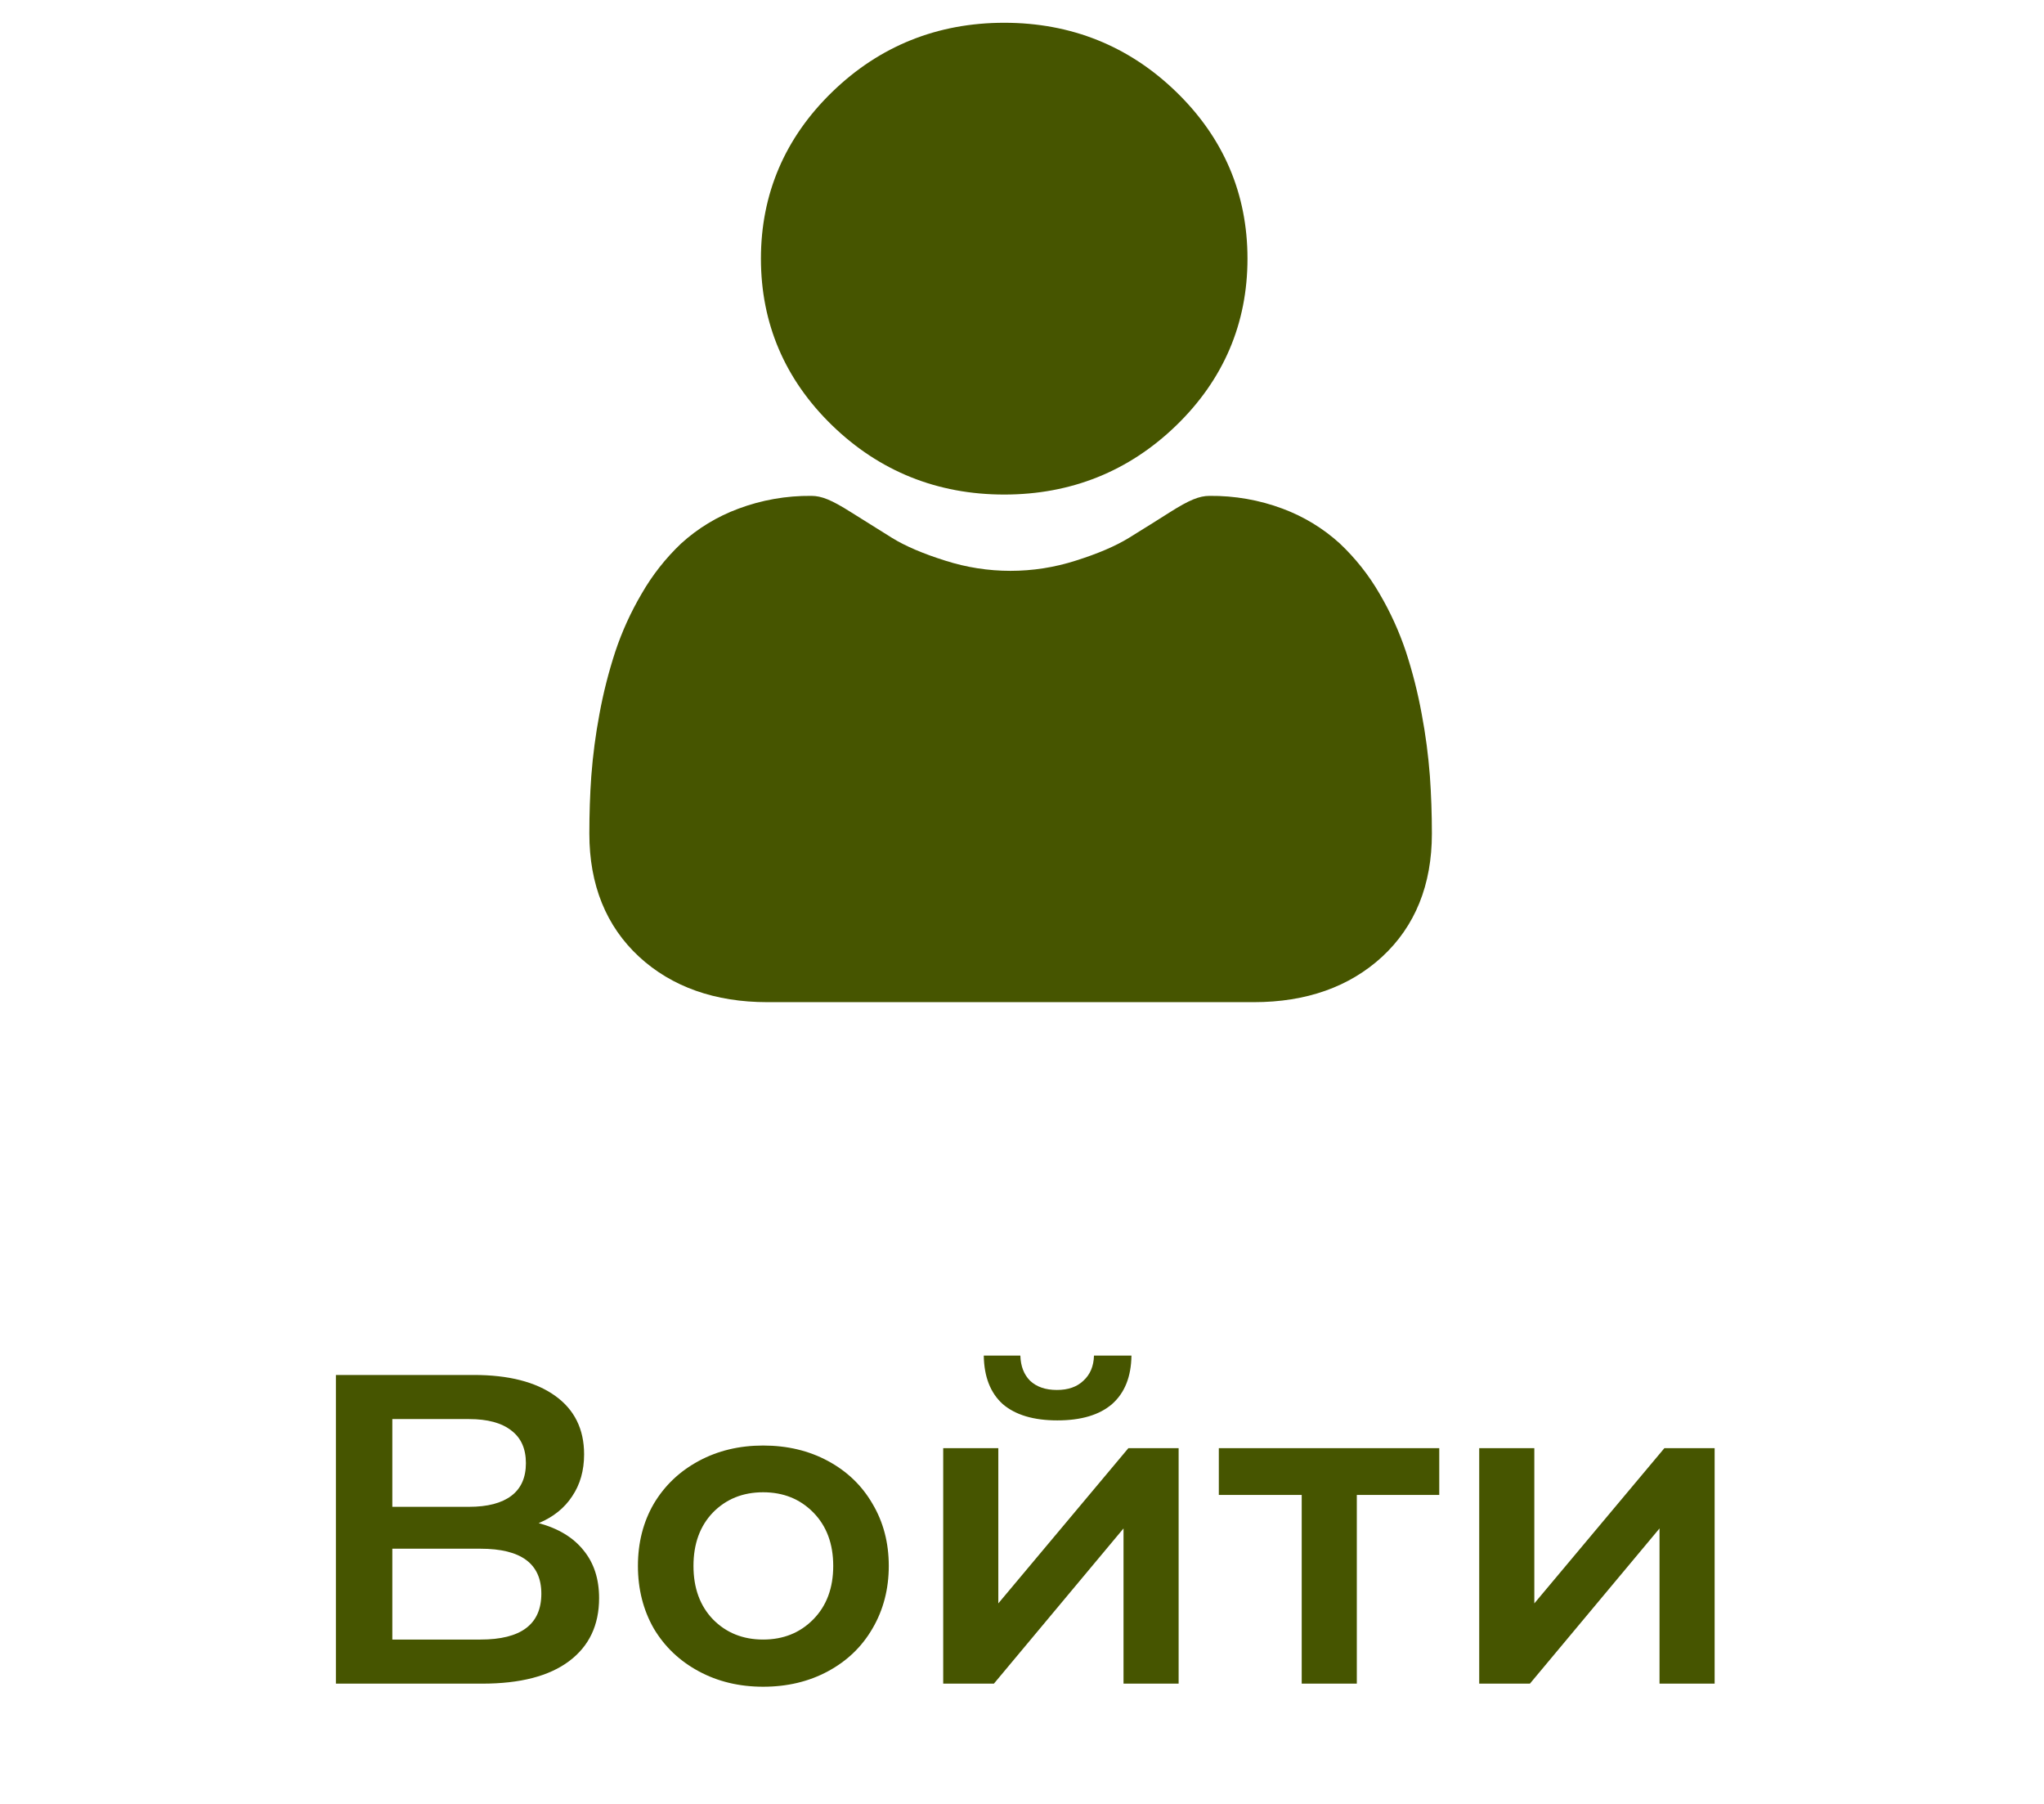
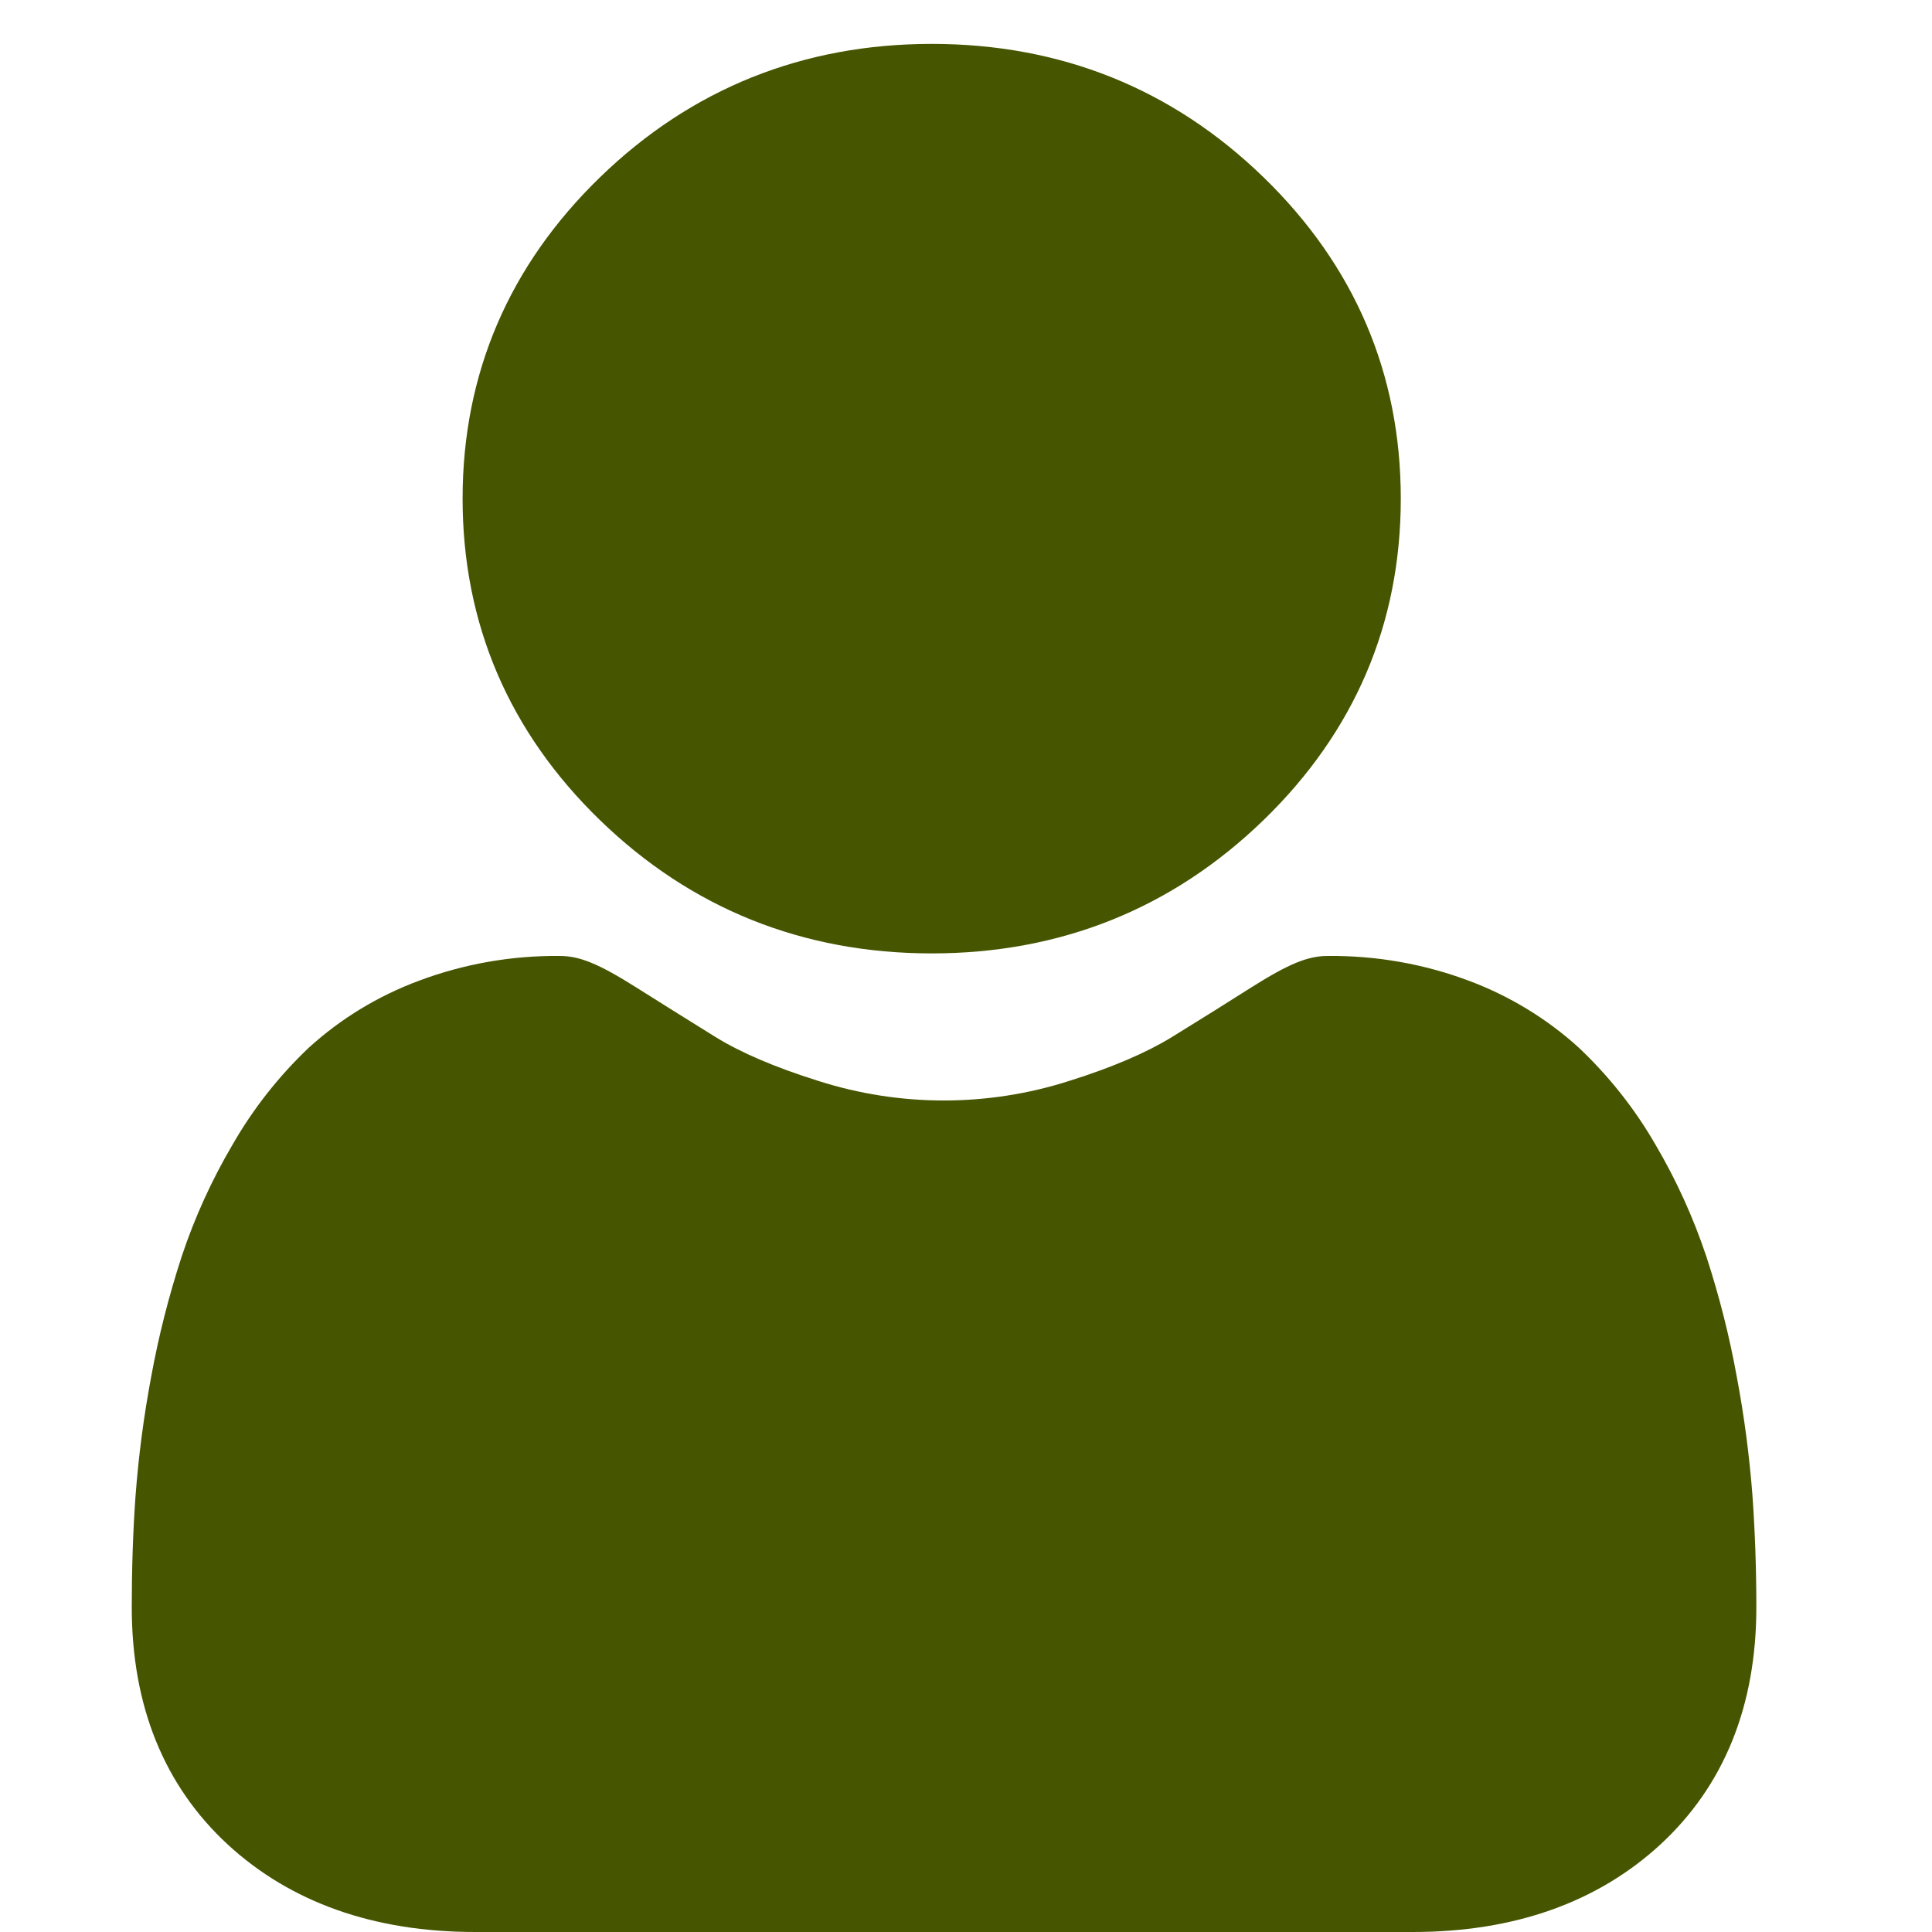
- <svg xmlns="http://www.w3.org/2000/svg" width="51" height="45" viewBox="0 0 51 45" fill="none">
-   <path d="M13.441 37.996C13.932 38.128 14.306 38.355 14.563 38.678C14.82 38.993 14.948 39.389 14.948 39.866C14.948 40.541 14.699 41.065 14.2 41.439C13.701 41.813 12.979 42 12.033 42H8.381V34.3H11.824C12.689 34.3 13.364 34.472 13.848 34.817C14.332 35.162 14.574 35.649 14.574 36.28C14.574 36.683 14.475 37.032 14.277 37.325C14.086 37.618 13.808 37.842 13.441 37.996ZM9.789 37.589H11.703C12.165 37.589 12.517 37.497 12.759 37.314C13.001 37.131 13.122 36.859 13.122 36.5C13.122 36.141 13.001 35.869 12.759 35.686C12.517 35.495 12.165 35.4 11.703 35.4H9.789V37.589ZM11.989 40.9C13.001 40.9 13.507 40.519 13.507 39.756C13.507 39.008 13.001 38.634 11.989 38.634H9.789V40.9H11.989ZM19.041 42.077C18.447 42.077 17.912 41.949 17.435 41.692C16.958 41.435 16.584 41.08 16.313 40.625C16.049 40.163 15.917 39.642 15.917 39.063C15.917 38.484 16.049 37.967 16.313 37.512C16.584 37.057 16.958 36.702 17.435 36.445C17.912 36.188 18.447 36.06 19.041 36.06C19.642 36.06 20.181 36.188 20.658 36.445C21.135 36.702 21.505 37.057 21.769 37.512C22.04 37.967 22.176 38.484 22.176 39.063C22.176 39.642 22.04 40.163 21.769 40.625C21.505 41.08 21.135 41.435 20.658 41.692C20.181 41.949 19.642 42.077 19.041 42.077ZM19.041 40.9C19.547 40.9 19.965 40.731 20.295 40.394C20.625 40.057 20.79 39.613 20.79 39.063C20.79 38.513 20.625 38.069 20.295 37.732C19.965 37.395 19.547 37.226 19.041 37.226C18.535 37.226 18.117 37.395 17.787 37.732C17.464 38.069 17.303 38.513 17.303 39.063C17.303 39.613 17.464 40.057 17.787 40.394C18.117 40.731 18.535 40.9 19.041 40.9ZM23.534 36.126H24.909V39.998L28.154 36.126H29.408V42H28.033V38.128L24.799 42H23.534V36.126ZM26.383 35.433C25.789 35.433 25.335 35.297 25.019 35.026C24.711 34.747 24.554 34.344 24.546 33.816H25.459C25.467 34.08 25.547 34.289 25.701 34.443C25.863 34.597 26.086 34.674 26.372 34.674C26.651 34.674 26.871 34.597 27.032 34.443C27.201 34.289 27.289 34.08 27.296 33.816H28.231C28.224 34.344 28.063 34.747 27.747 35.026C27.432 35.297 26.977 35.433 26.383 35.433ZM35.911 37.292H33.854V42H32.479V37.292H30.411V36.126H35.911V37.292ZM36.908 36.126H38.283V39.998L41.528 36.126H42.782V42H41.407V38.128L38.173 42H36.908V36.126Z" fill="#465500" />
-   <path d="M25.057 12.337C26.724 12.337 28.168 11.757 29.349 10.613C30.529 9.469 31.126 8.069 31.126 6.452C31.126 4.835 30.528 3.436 29.348 2.292C28.168 1.147 26.724 0.568 25.057 0.568C23.39 0.568 21.946 1.148 20.766 2.292C19.586 3.436 18.986 4.836 18.986 6.452C18.986 8.069 19.585 9.47 20.764 10.613C21.944 11.757 23.39 12.337 25.057 12.337ZM35.677 19.355C35.637 18.837 35.57 18.322 35.473 17.811C35.377 17.286 35.246 16.767 35.08 16.259C34.912 15.756 34.692 15.271 34.422 14.812C34.155 14.349 33.821 13.927 33.429 13.557C33.016 13.181 32.531 12.886 32.002 12.689C31.422 12.472 30.804 12.364 30.181 12.37C29.924 12.37 29.675 12.472 29.195 12.775C28.899 12.963 28.555 13.179 28.167 13.418C27.837 13.621 27.39 13.813 26.839 13.986C25.783 14.325 24.642 14.325 23.586 13.986C23.034 13.813 22.587 13.622 22.257 13.418C21.875 13.18 21.529 12.965 21.229 12.775C20.749 12.472 20.5 12.37 20.244 12.37C19.622 12.364 19.004 12.472 18.423 12.69C17.894 12.886 17.409 13.181 16.996 13.557C16.606 13.927 16.274 14.35 16.009 14.812C15.739 15.271 15.518 15.756 15.351 16.259C15.185 16.768 15.053 17.286 14.957 17.811C14.861 18.322 14.793 18.837 14.754 19.355C14.72 19.823 14.705 20.31 14.705 20.798C14.705 22.074 15.123 23.106 15.947 23.868C16.762 24.618 17.839 25 19.15 25H31.283C32.593 25 33.67 24.618 34.485 23.868C35.309 23.107 35.727 22.074 35.727 20.798C35.727 20.306 35.71 19.82 35.677 19.355Z" fill="#465500" />
+ <svg xmlns="http://www.w3.org/2000/svg" width="25" height="25" viewBox="0 0 25 25" fill="none">
+   <path d="M12.057 12.337C13.724 12.337 15.168 11.757 16.349 10.613C17.529 9.469 18.126 8.069 18.126 6.452C18.126 4.835 17.528 3.436 16.348 2.292C15.168 1.147 13.724 0.568 12.057 0.568C10.39 0.568 8.946 1.148 7.766 2.292C6.586 3.436 5.986 4.836 5.986 6.452C5.986 8.069 6.585 9.47 7.764 10.613C8.944 11.757 10.39 12.337 12.057 12.337ZM22.677 19.355C22.637 18.837 22.57 18.322 22.473 17.811C22.378 17.286 22.246 16.767 22.08 16.259C21.912 15.756 21.692 15.271 21.422 14.812C21.155 14.349 20.821 13.927 20.43 13.557C20.016 13.181 19.531 12.886 19.002 12.689C18.422 12.472 17.804 12.364 17.181 12.37C16.924 12.37 16.675 12.472 16.195 12.775C15.899 12.963 15.555 13.179 15.167 13.418C14.837 13.621 14.39 13.813 13.839 13.986C12.783 14.325 11.642 14.325 10.586 13.986C10.034 13.813 9.587 13.622 9.257 13.418C8.875 13.18 8.529 12.965 8.229 12.775C7.749 12.472 7.5 12.37 7.244 12.37C6.622 12.364 6.004 12.472 5.423 12.69C4.894 12.886 4.409 13.181 3.996 13.557C3.606 13.927 3.274 14.35 3.009 14.812C2.739 15.271 2.518 15.756 2.351 16.259C2.185 16.768 2.053 17.286 1.957 17.811C1.861 18.322 1.793 18.837 1.754 19.355C1.72 19.823 1.705 20.31 1.705 20.798C1.705 22.074 2.123 23.106 2.947 23.868C3.762 24.618 4.839 25 6.15 25H18.283C19.593 25 20.67 24.618 21.485 23.868C22.309 23.107 22.727 22.074 22.727 20.798C22.727 20.306 22.71 19.82 22.677 19.355Z" fill="#465500" />
</svg>
